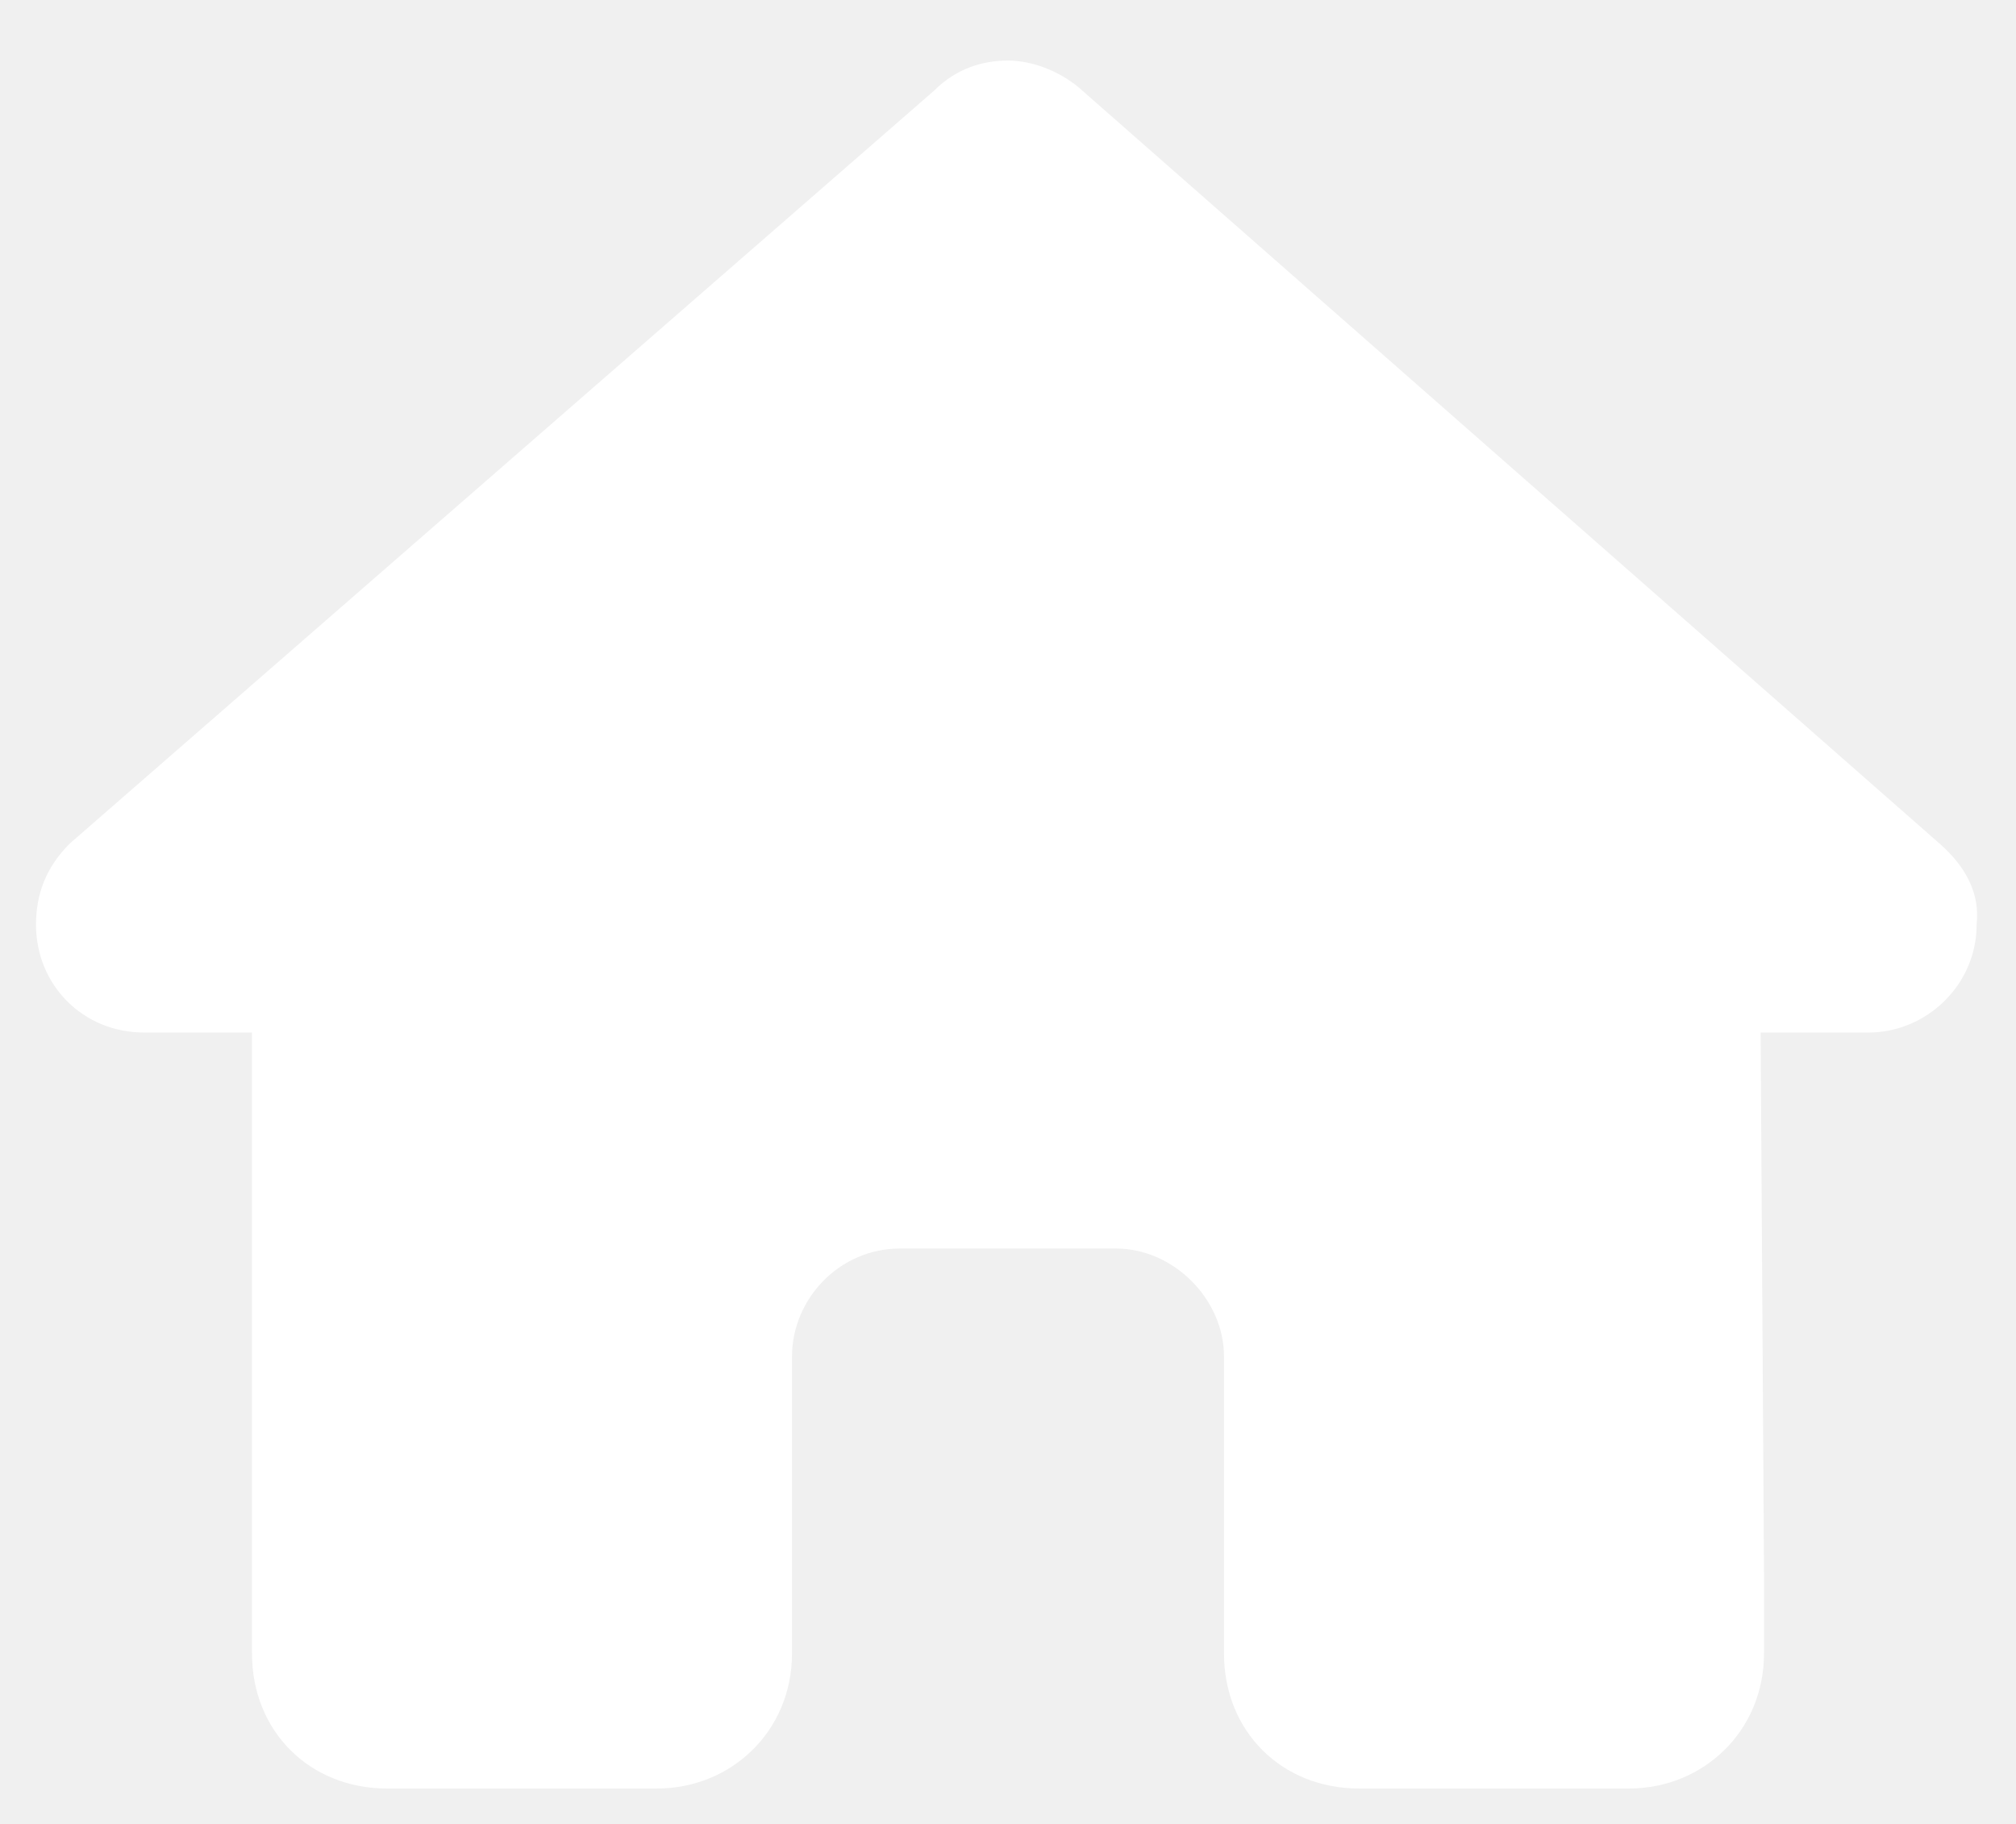
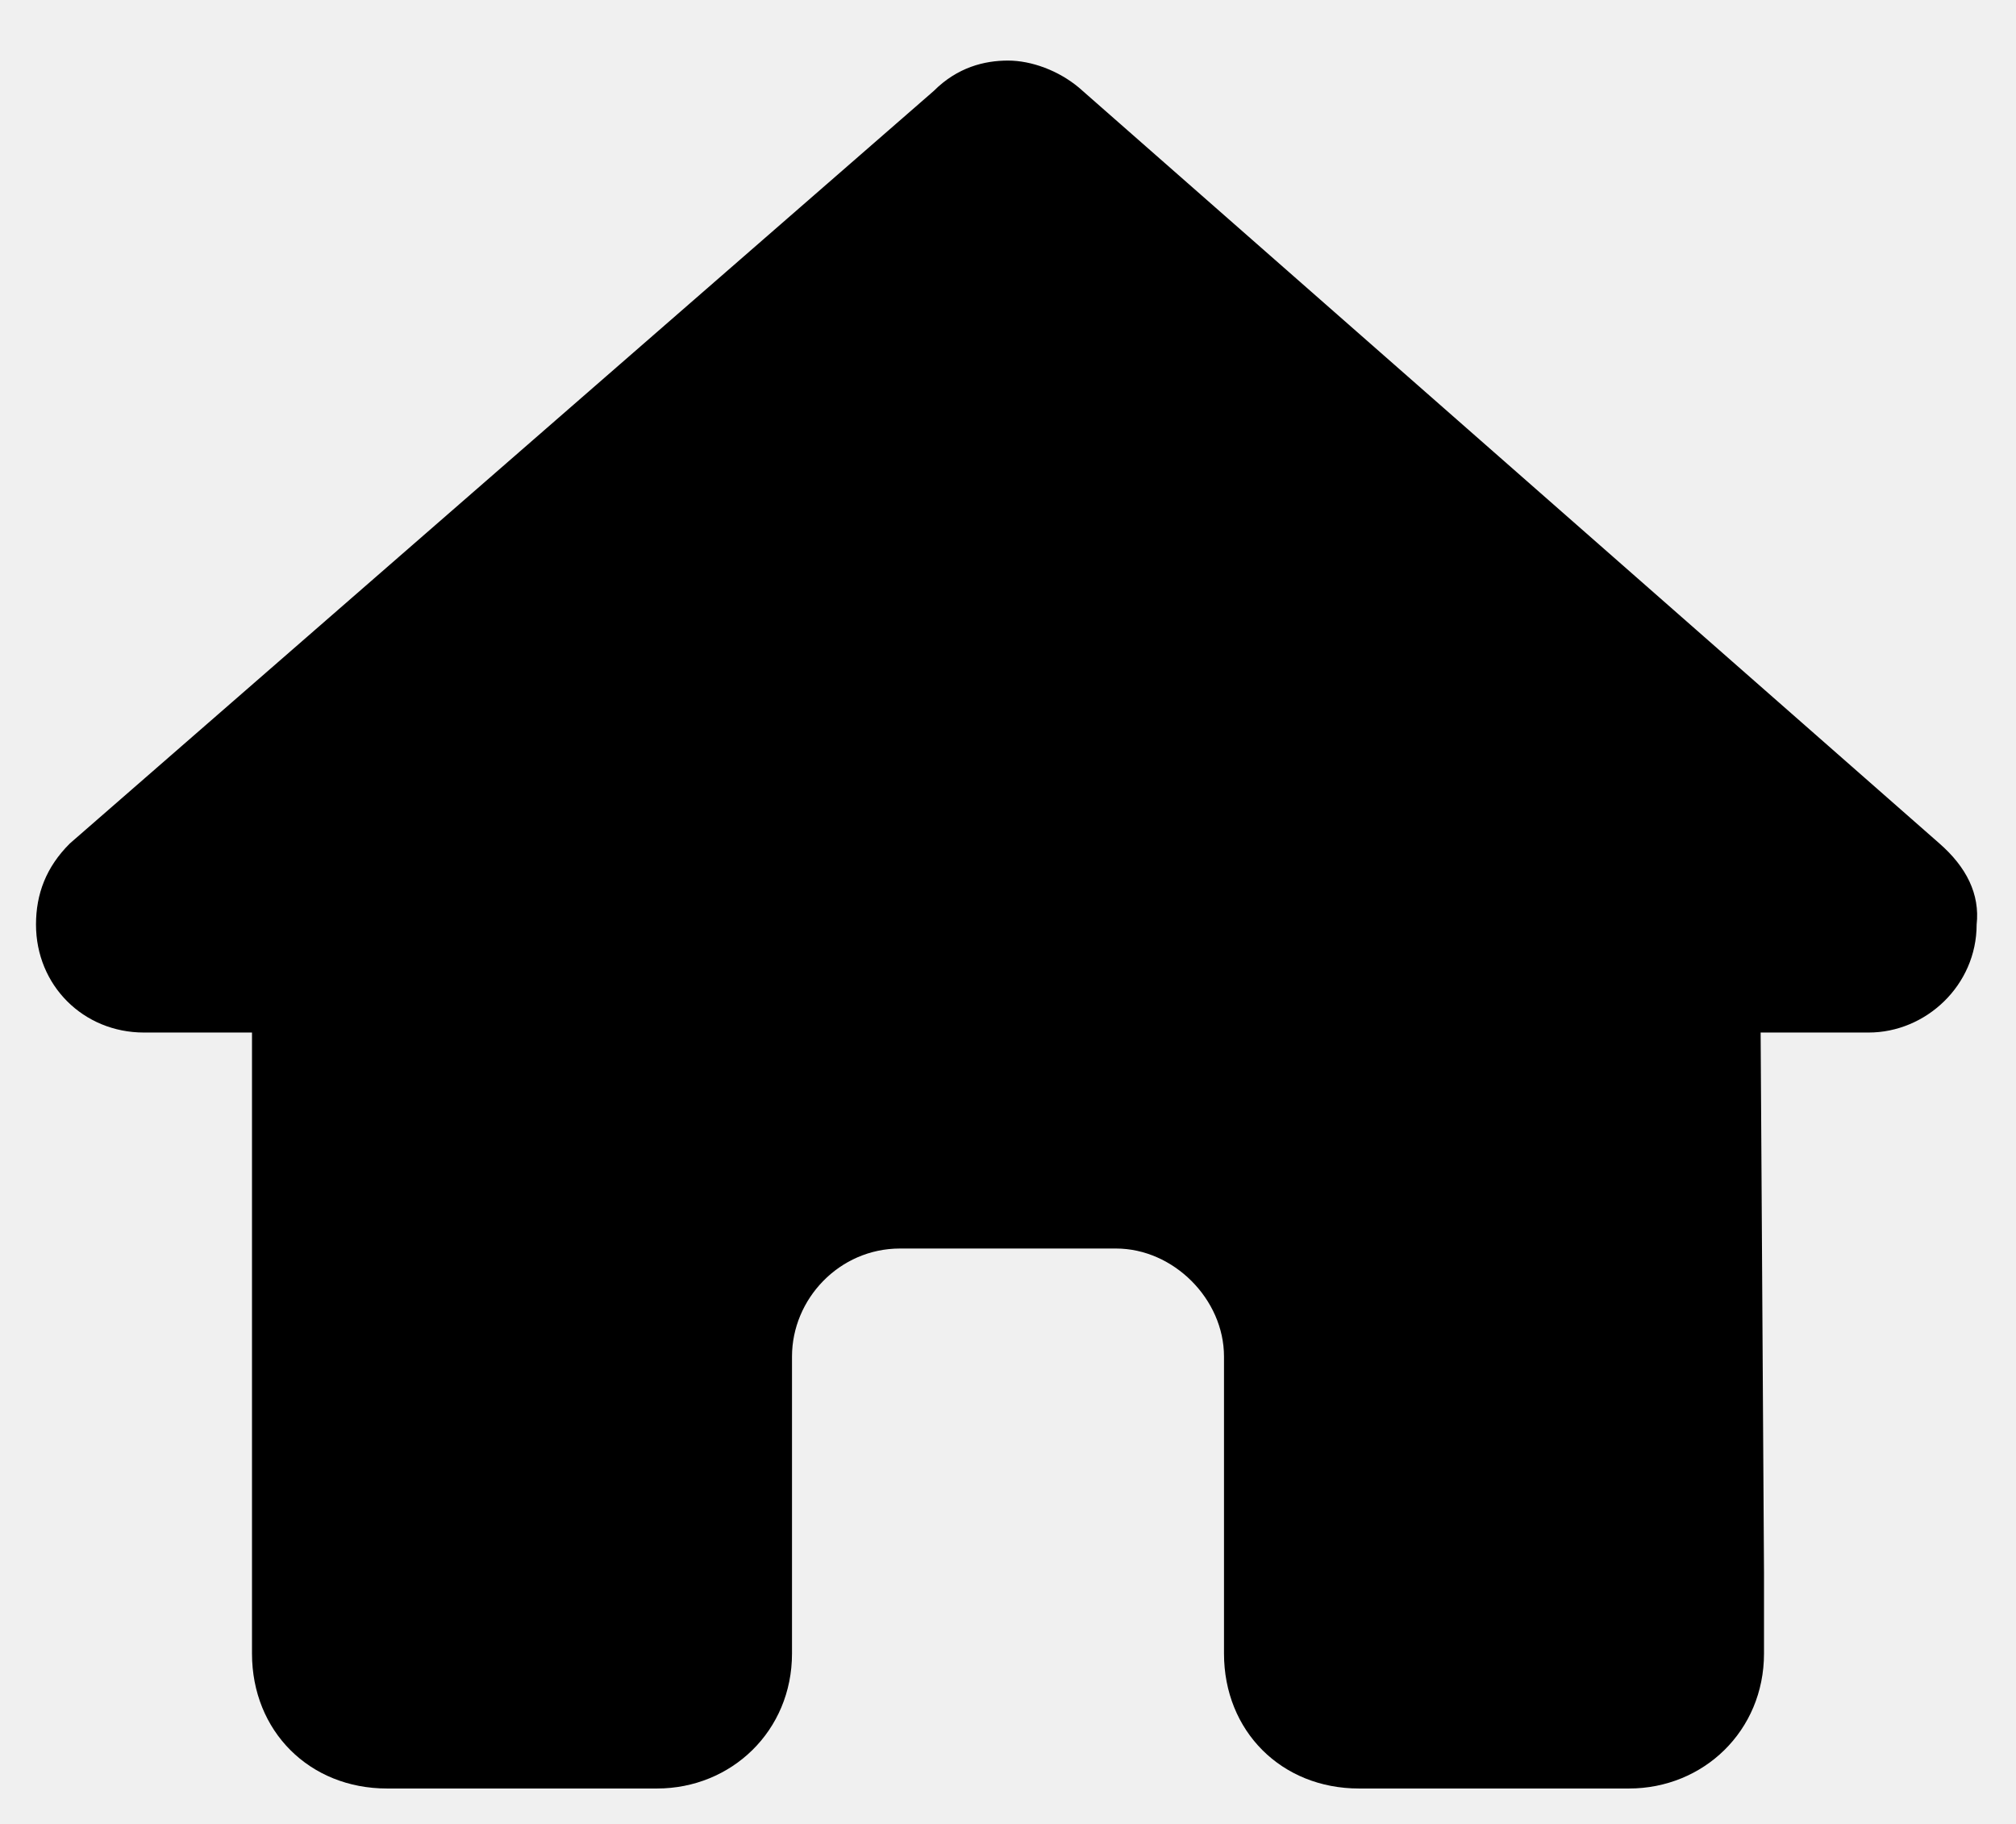
<svg xmlns="http://www.w3.org/2000/svg" width="21" height="19" viewBox="0 0 21 19" fill="none">
-   <path d="M20.59 9.631C20.59 10.264 20.062 10.756 19.465 10.756H18.34L18.375 16.381C18.375 16.486 18.375 16.592 18.375 16.662V17.225C18.375 18.033 17.742 18.631 16.969 18.631H16.406C16.336 18.631 16.301 18.631 16.266 18.631C16.23 18.631 16.16 18.631 16.125 18.631H14.156C13.348 18.631 12.75 18.033 12.75 17.225V14.131C12.75 13.533 12.223 13.006 11.625 13.006H9.375C8.742 13.006 8.25 13.533 8.25 14.131V17.225C8.25 18.033 7.617 18.631 6.844 18.631H4.875C4.805 18.631 4.77 18.631 4.699 18.631C4.664 18.631 4.629 18.631 4.594 18.631H4.031C3.223 18.631 2.625 18.033 2.625 17.225V13.287C2.625 13.287 2.625 13.252 2.625 13.217V10.756H1.5C0.867 10.756 0.375 10.264 0.375 9.631C0.375 9.314 0.48 9.033 0.727 8.787L9.727 0.947C9.973 0.701 10.254 0.631 10.5 0.631C10.746 0.631 11.027 0.736 11.238 0.912L20.203 8.787C20.484 9.033 20.625 9.314 20.59 9.631Z" fill="white" />
+   <path d="M20.59 9.631C20.59 10.264 20.062 10.756 19.465 10.756H18.34L18.375 16.381C18.375 16.486 18.375 16.592 18.375 16.662V17.225C18.375 18.033 17.742 18.631 16.969 18.631H16.406C16.336 18.631 16.301 18.631 16.266 18.631C16.23 18.631 16.16 18.631 16.125 18.631H14.156C13.348 18.631 12.75 18.033 12.75 17.225V14.131C12.75 13.533 12.223 13.006 11.625 13.006H9.375C8.742 13.006 8.25 13.533 8.25 14.131V17.225C8.25 18.033 7.617 18.631 6.844 18.631H4.875C4.805 18.631 4.77 18.631 4.699 18.631C4.664 18.631 4.629 18.631 4.594 18.631H4.031C3.223 18.631 2.625 18.033 2.625 17.225V13.287C2.625 13.287 2.625 13.252 2.625 13.217V10.756H1.5C0.867 10.756 0.375 10.264 0.375 9.631C0.375 9.314 0.48 9.033 0.727 8.787L9.727 0.947C9.973 0.701 10.254 0.631 10.5 0.631C10.746 0.631 11.027 0.736 11.238 0.912L20.203 8.787C20.484 9.033 20.625 9.314 20.59 9.631Z" fill="currentColor" />
</svg>
